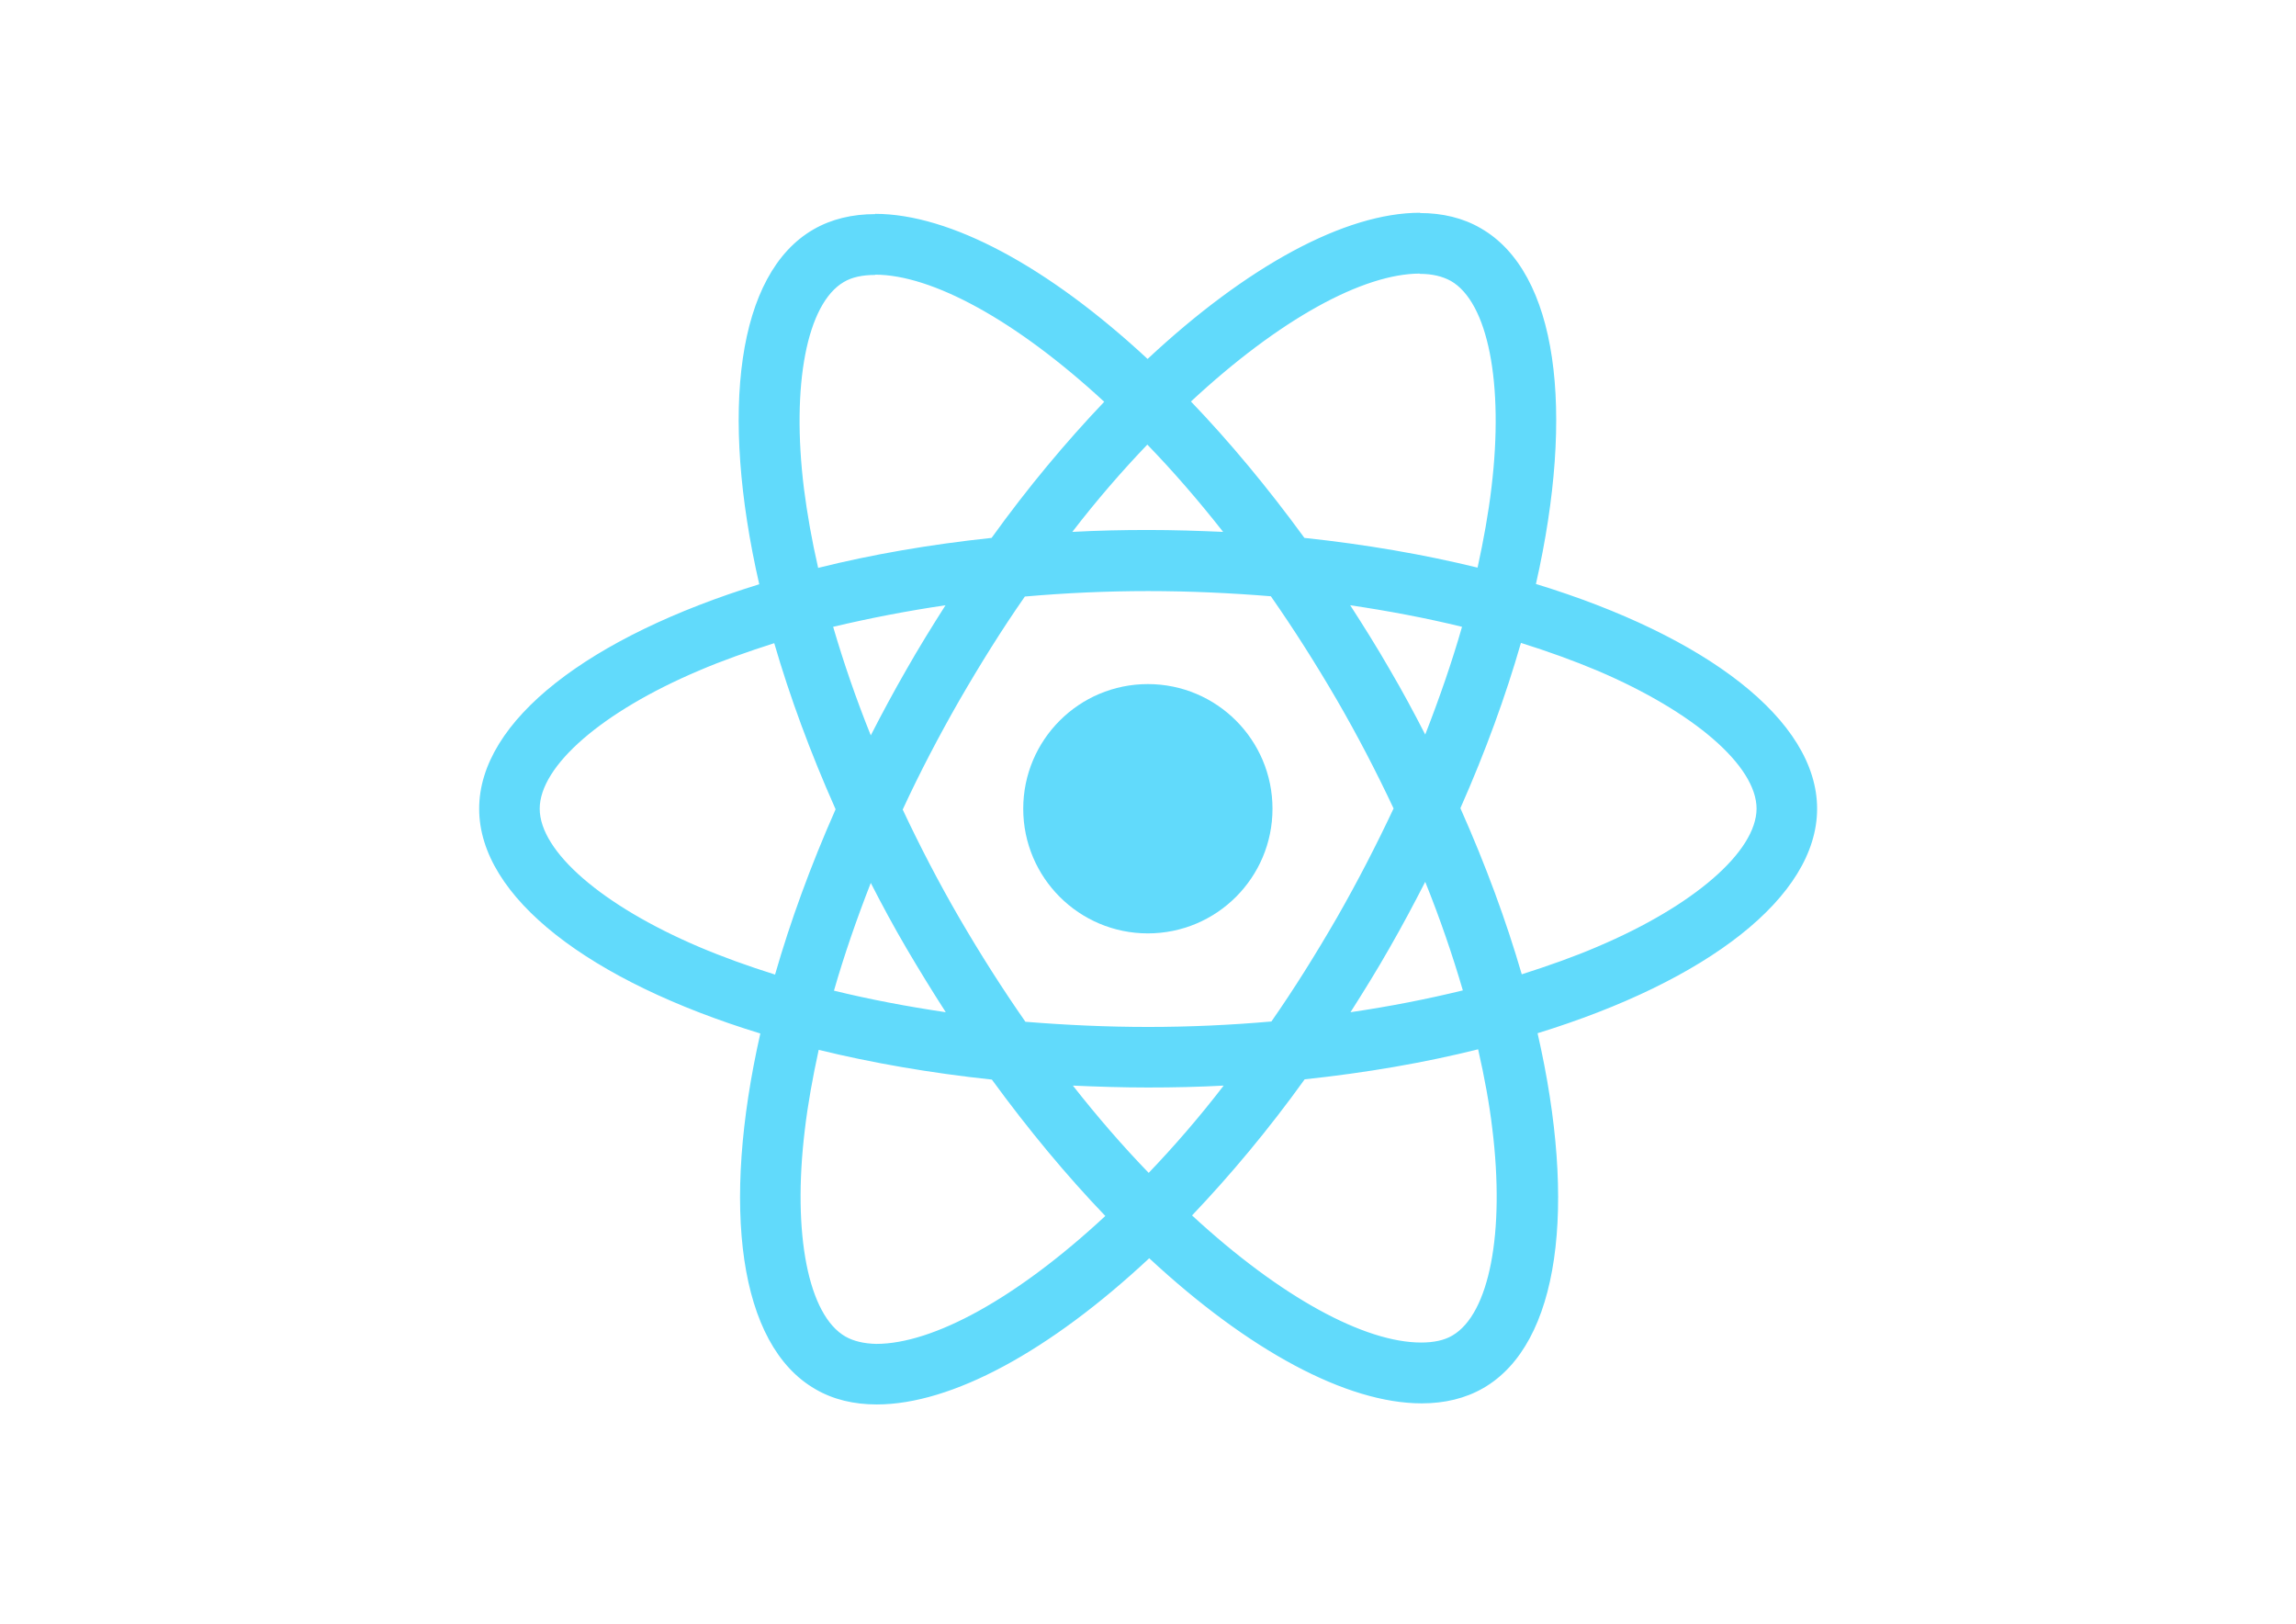
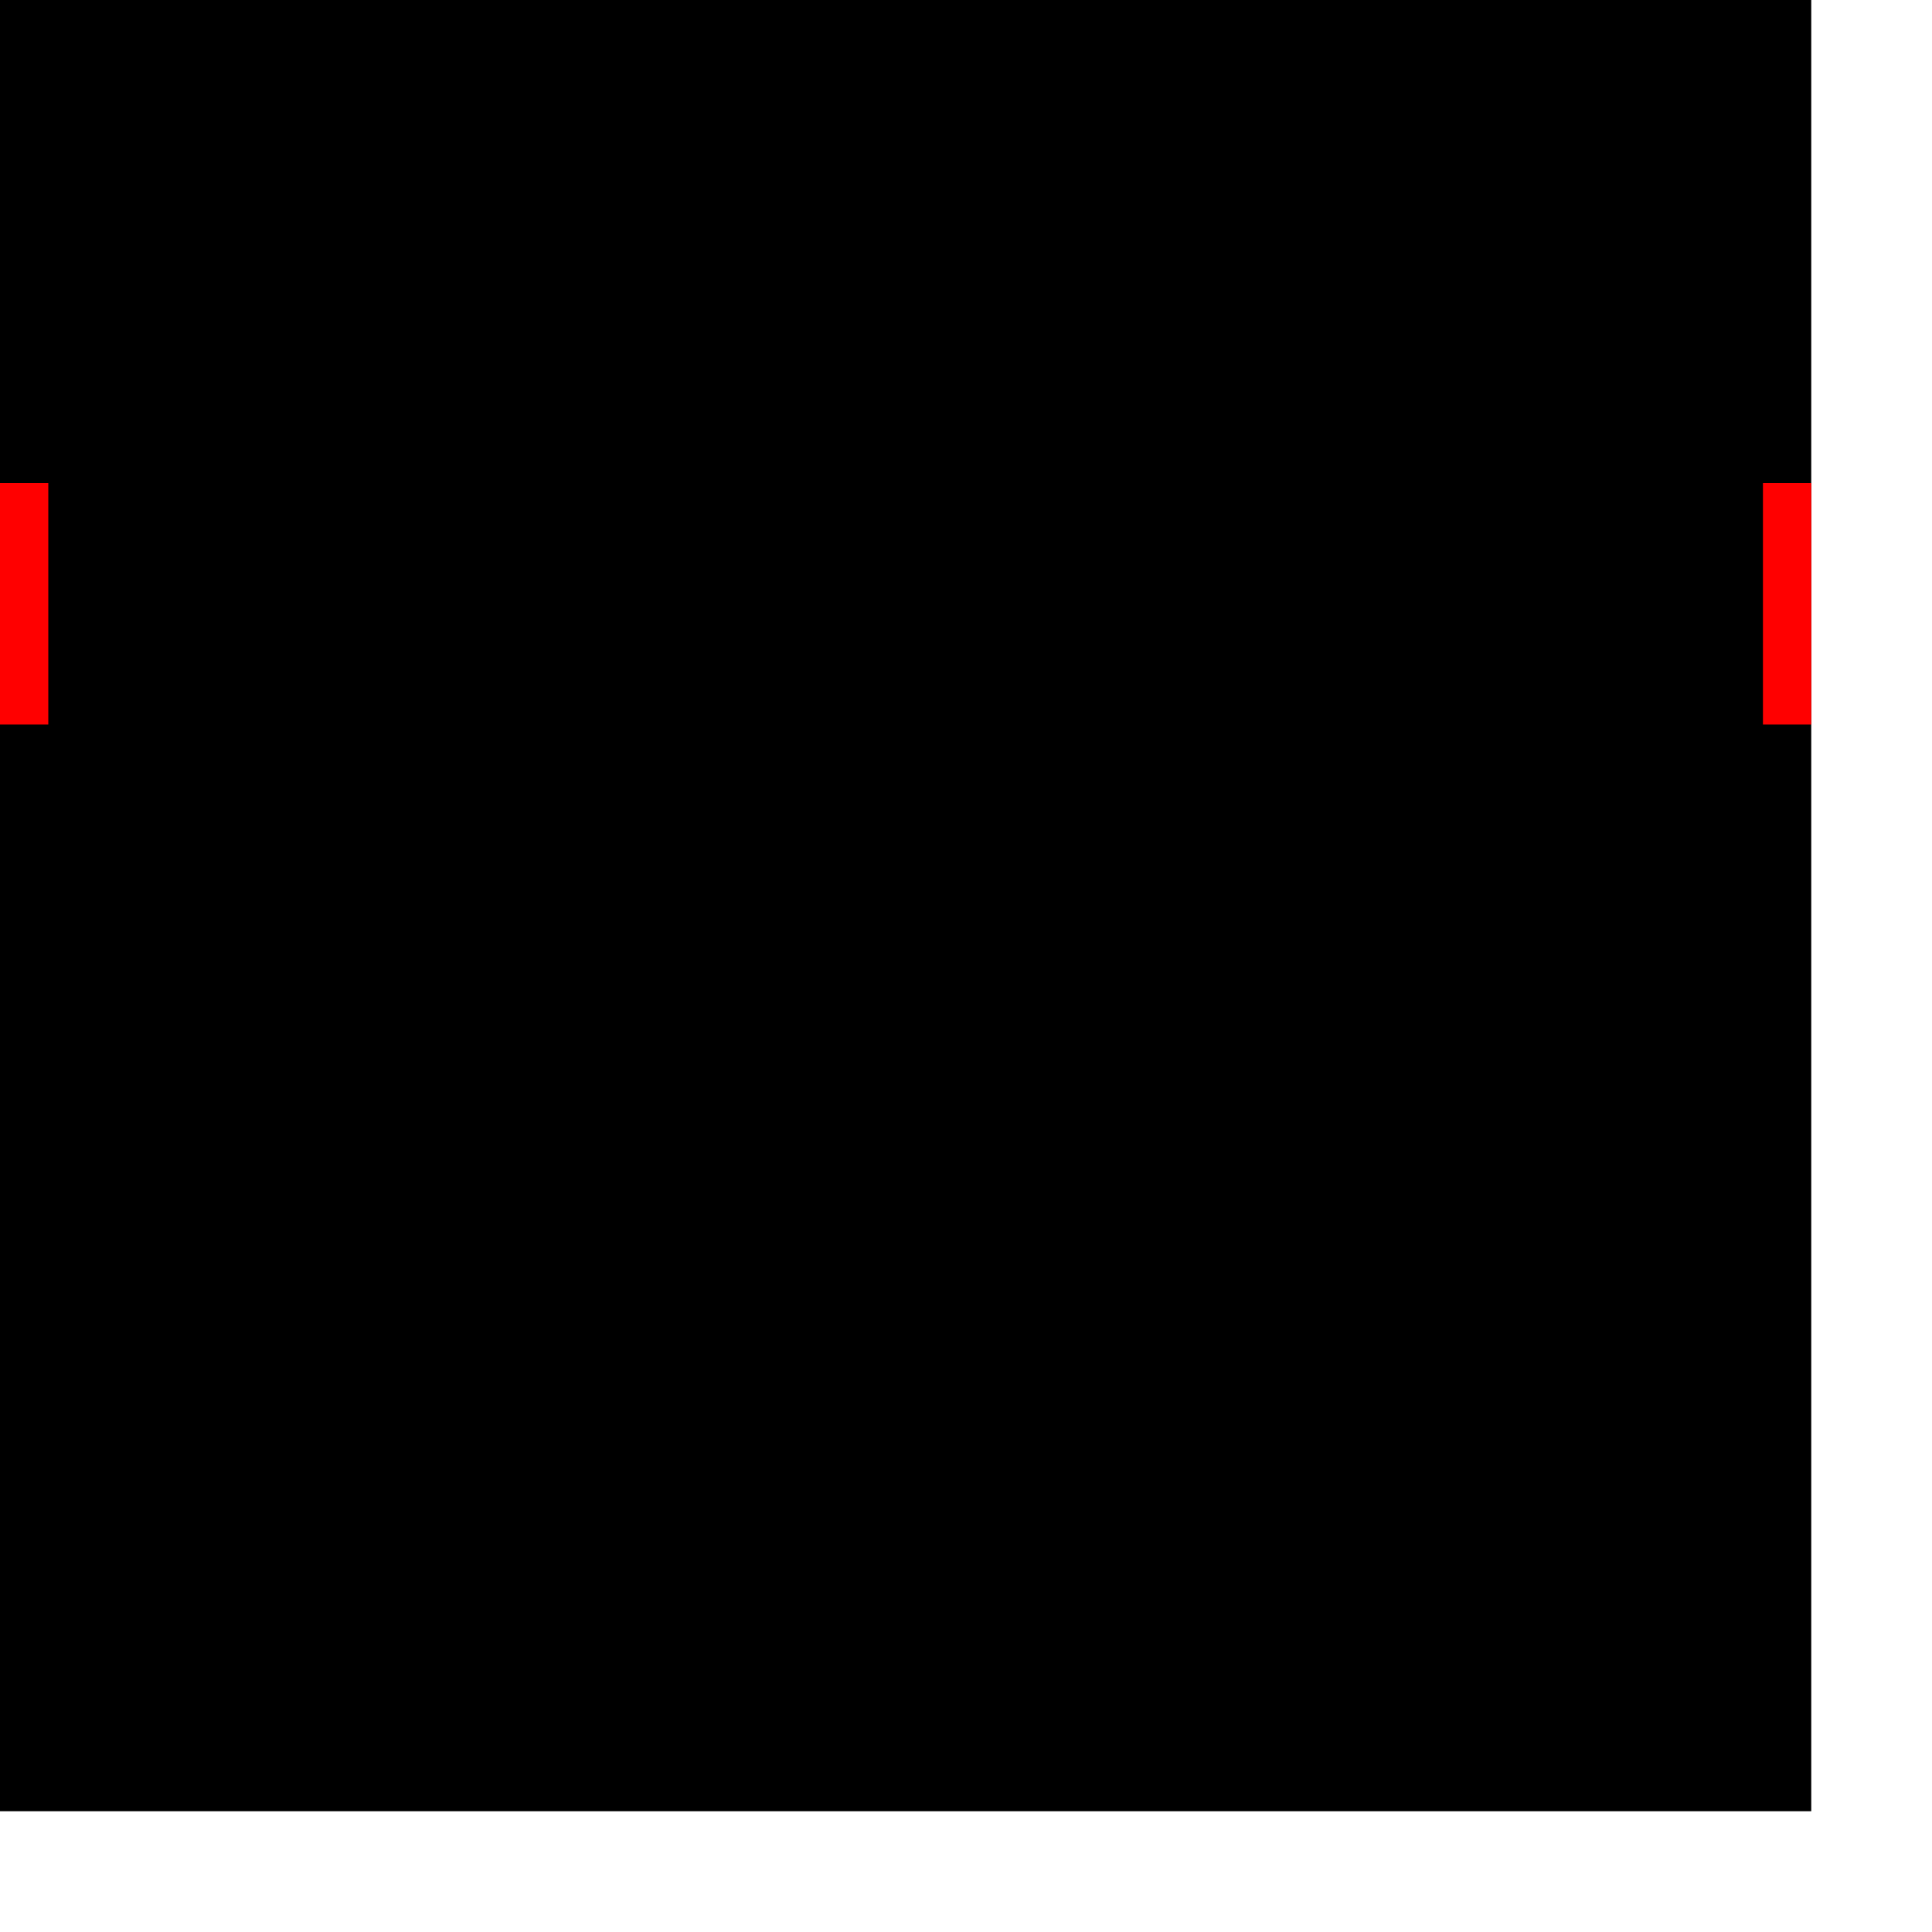
- <svg xmlns="http://www.w3.org/2000/svg" viewBox="0 0 841.9 595.3">
-   <g fill="#61DAFB">
-     <path d="M666.3 296.5c0-32.5-40.7-63.3-103.1-82.4 14.4-63.6 8-114.2-20.2-130.4-6.5-3.8-14.1-5.6-22.4-5.6v22.3c4.6 0 8.3.9 11.4 2.6 13.6 7.8 19.5 37.5 14.9 75.7-1.1 9.4-2.9 19.3-5.1 29.4-19.6-4.8-41-8.5-63.5-10.9-13.5-18.5-27.5-35.3-41.6-50 32.6-30.3 63.2-46.9 84-46.9V78c-27.5 0-63.5 19.6-99.9 53.6-36.4-33.8-72.4-53.2-99.9-53.2v22.3c20.7 0 51.4 16.5 84 46.6-14 14.7-28 31.4-41.3 49.9-22.6 2.4-44 6.1-63.6 11-2.3-10-4-19.7-5.2-29-4.7-38.2 1.1-67.9 14.6-75.8 3-1.8 6.9-2.6 11.5-2.6V78.5c-8.4 0-16 1.8-22.6 5.6-28.1 16.2-34.4 66.7-19.9 130.1-62.2 19.2-102.7 49.9-102.7 82.3 0 32.5 40.7 63.3 103.1 82.4-14.4 63.6-8 114.2 20.2 130.4 6.5 3.8 14.1 5.6 22.5 5.6 27.5 0 63.5-19.6 99.9-53.6 36.4 33.8 72.4 53.2 99.9 53.2 8.4 0 16-1.8 22.6-5.6 28.1-16.2 34.4-66.7 19.9-130.1 62-19.1 102.5-49.9 102.5-82.3zm-130.2-66.7c-3.7 12.9-8.3 26.2-13.5 39.5-4.1-8-8.4-16-13.1-24-4.6-8-9.5-15.8-14.4-23.4 14.2 2.1 27.9 4.7 41 7.9zm-45.8 106.5c-7.8 13.5-15.8 26.3-24.1 38.2-14.9 1.3-30 2-45.2 2-15.1 0-30.2-.7-45-1.9-8.3-11.9-16.4-24.6-24.2-38-7.6-13.1-14.5-26.4-20.8-39.8 6.2-13.4 13.2-26.8 20.7-39.9 7.8-13.5 15.8-26.3 24.1-38.2 14.9-1.3 30-2 45.2-2 15.1 0 30.2.7 45 1.9 8.3 11.9 16.4 24.6 24.2 38 7.6 13.1 14.5 26.4 20.8 39.8-6.3 13.4-13.2 26.8-20.7 39.9zm32.3-13c5.4 13.4 10 26.8 13.8 39.8-13.1 3.2-26.9 5.9-41.2 8 4.9-7.7 9.8-15.6 14.4-23.7 4.6-8 8.9-16.1 13-24.1zM421.2 430c-9.3-9.6-18.6-20.3-27.8-32 9 .4 18.2.7 27.5.7 9.4 0 18.7-.2 27.8-.7-9 11.7-18.3 22.4-27.5 32zm-74.4-58.9c-14.2-2.1-27.9-4.7-41-7.9 3.7-12.9 8.3-26.2 13.5-39.5 4.1 8 8.4 16 13.1 24 4.7 8 9.5 15.8 14.4 23.4zM420.7 163c9.3 9.6 18.6 20.3 27.8 32-9-.4-18.2-.7-27.5-.7-9.4 0-18.7.2-27.8.7 9-11.7 18.3-22.4 27.5-32zm-74 58.9c-4.9 7.7-9.8 15.6-14.4 23.7-4.6 8-8.9 16-13 24-5.4-13.4-10-26.8-13.8-39.8 13.1-3.1 26.9-5.8 41.2-7.9zm-90.5 125.2c-35.4-15.1-58.3-34.9-58.3-50.6 0-15.7 22.9-35.6 58.3-50.6 8.6-3.7 18-7 27.7-10.1 5.7 19.6 13.2 40 22.5 60.9-9.2 20.8-16.6 41.1-22.2 60.6-9.9-3.1-19.3-6.5-28-10.2zM310 490c-13.6-7.8-19.5-37.5-14.9-75.7 1.1-9.4 2.9-19.3 5.1-29.4 19.6 4.8 41 8.5 63.5 10.9 13.5 18.5 27.5 35.3 41.6 50-32.6 30.3-63.2 46.9-84 46.9-4.5-.1-8.3-1-11.3-2.7zm237.2-76.2c4.7 38.2-1.1 67.9-14.6 75.8-3 1.8-6.9 2.6-11.5 2.6-20.7 0-51.4-16.5-84-46.6 14-14.7 28-31.4 41.3-49.9 22.6-2.4 44-6.1 63.6-11 2.3 10.1 4.1 19.8 5.2 29.1zm38.5-66.7c-8.6 3.7-18 7-27.7 10.1-5.7-19.6-13.2-40-22.5-60.9 9.2-20.8 16.6-41.1 22.2-60.6 9.9 3.1 19.3 6.5 28.1 10.2 35.4 15.1 58.3 34.9 58.3 50.6-.1 15.7-23 35.6-58.4 50.6zM320.8 78.4z" />
-     <circle cx="420.9" cy="296.5" r="45.7" />
-     <path d="M520.5 78.1z" />
+ <svg xmlns="http://www.w3.org/2000/svg" width="800" height="800">
+   <g fill="black">
+     <rect width="750" height="750" style="fill:black" />
+     <rect x="0" y="200" width="20" height="100" style="fill:red" />
+     <rect x="730" y="200" width="20" height="100" style="fill:red" />
  </g>
</svg>
